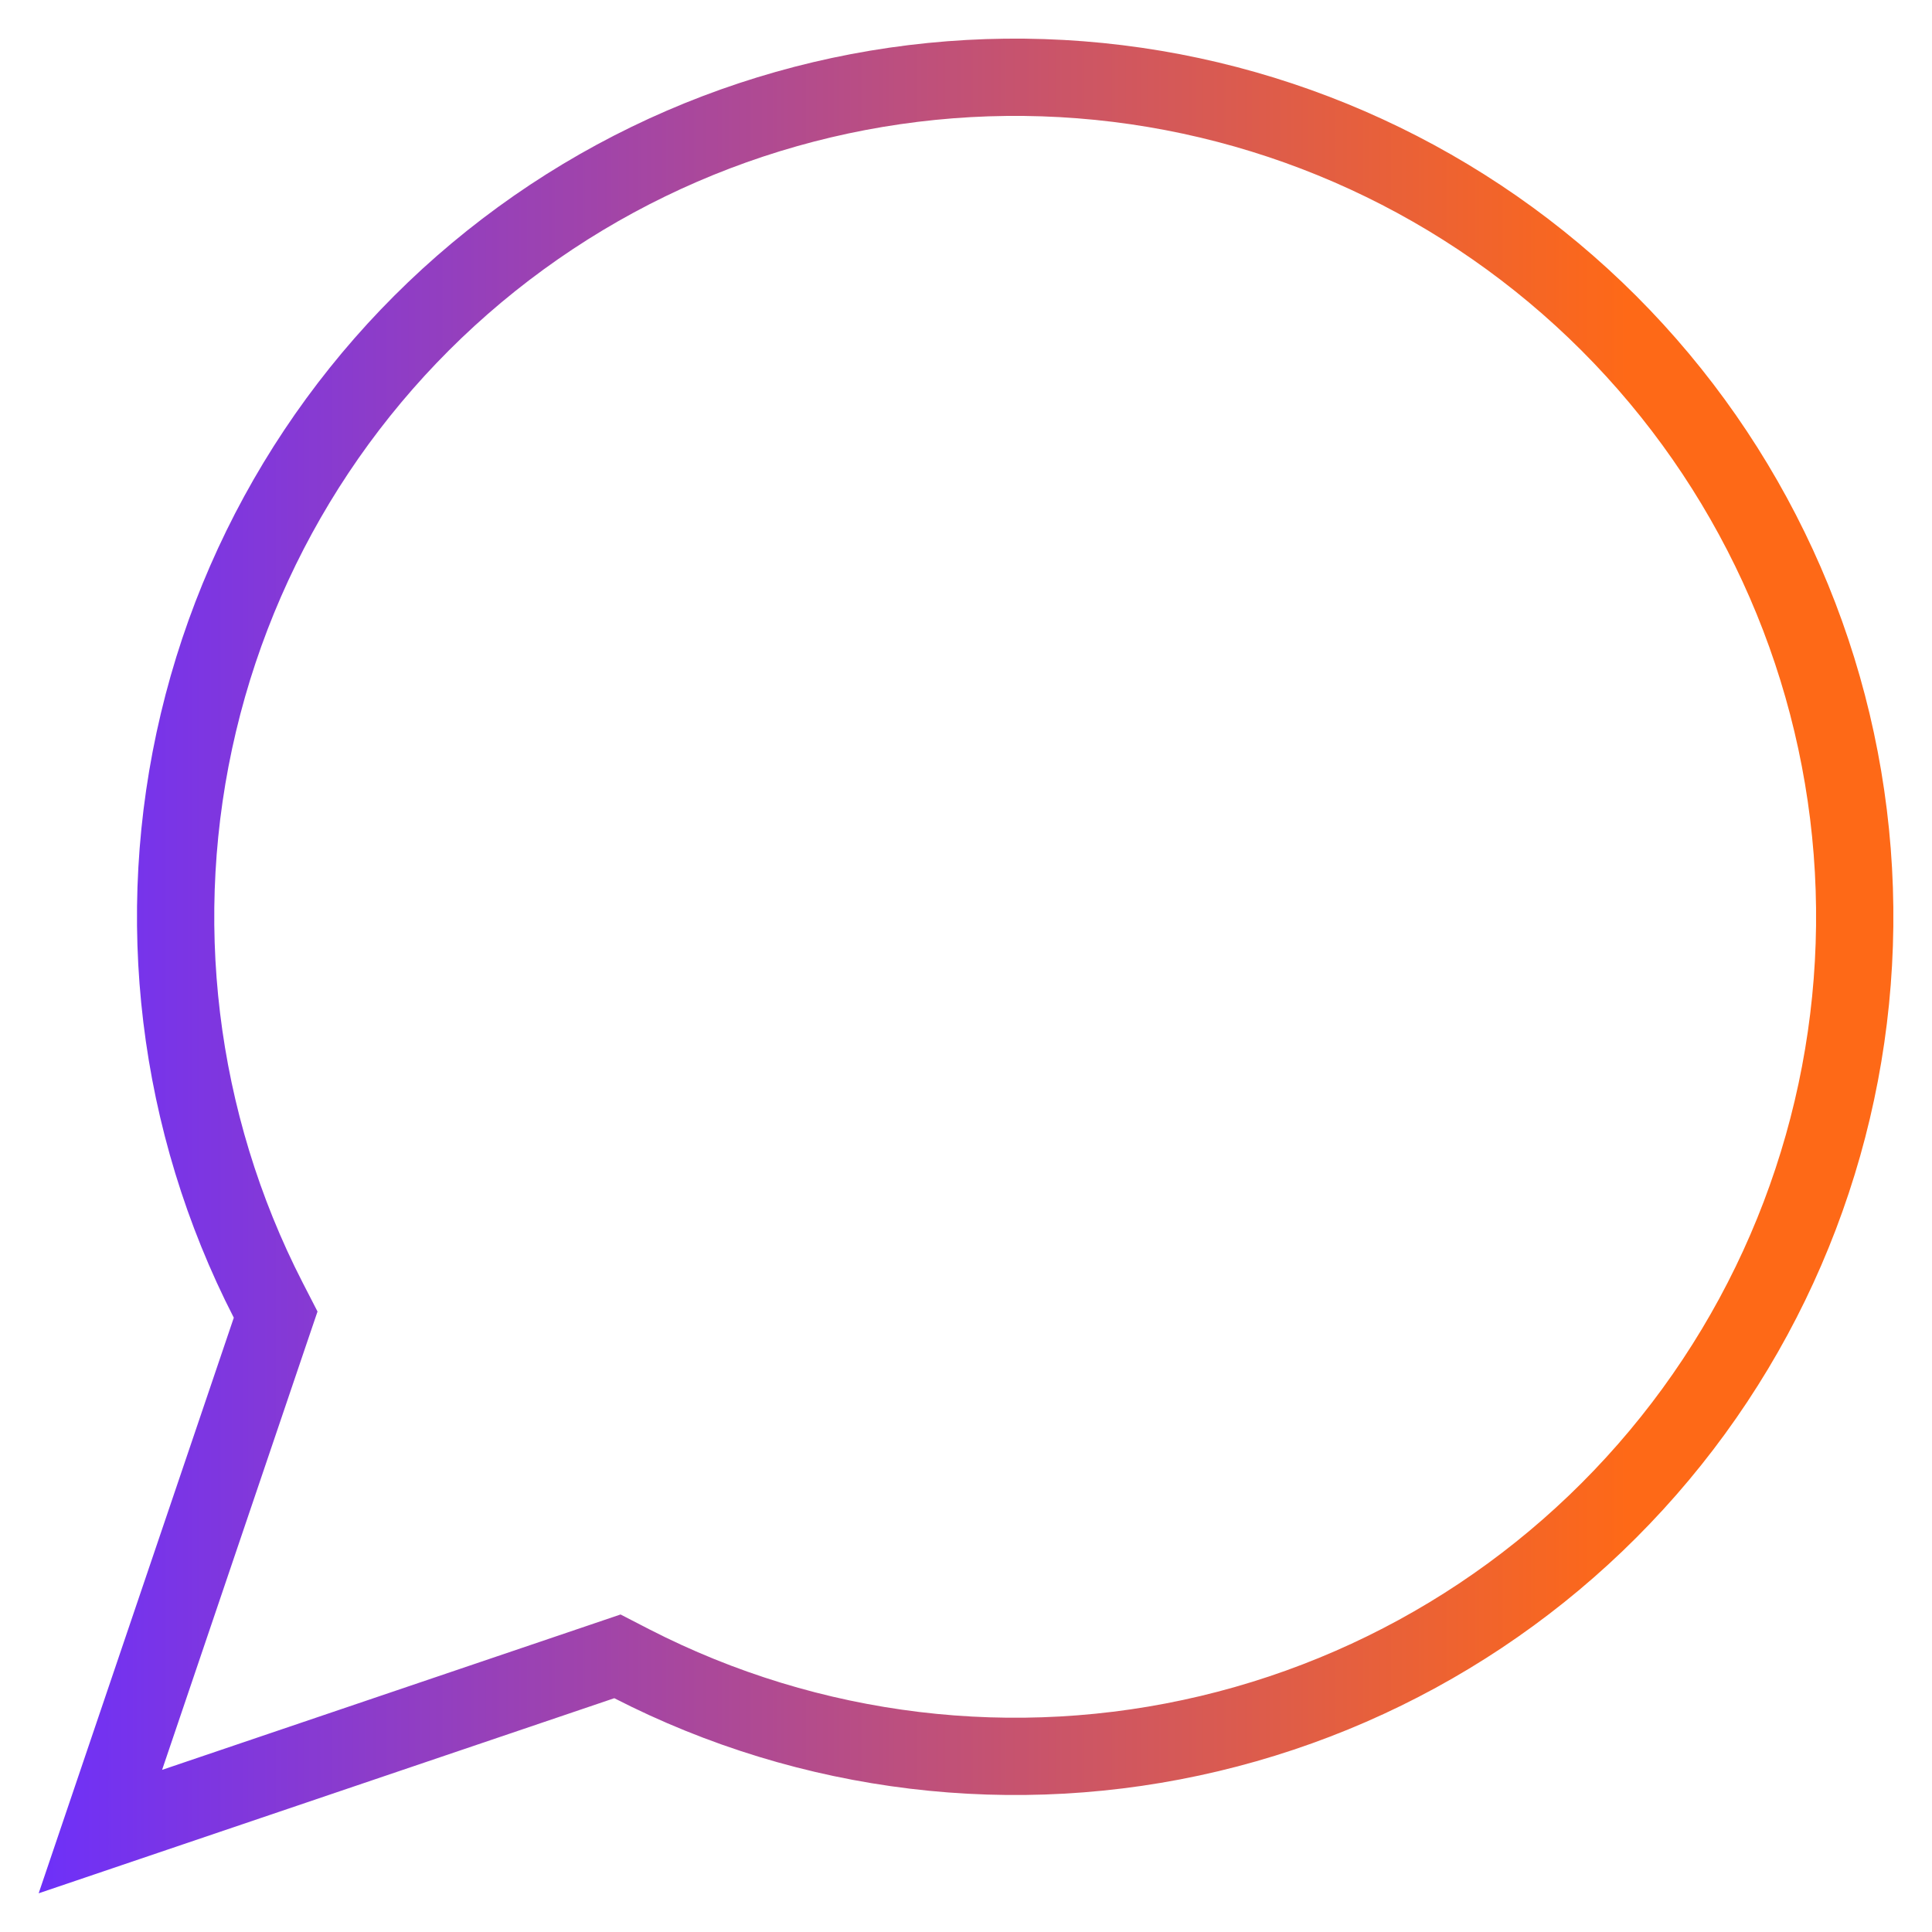
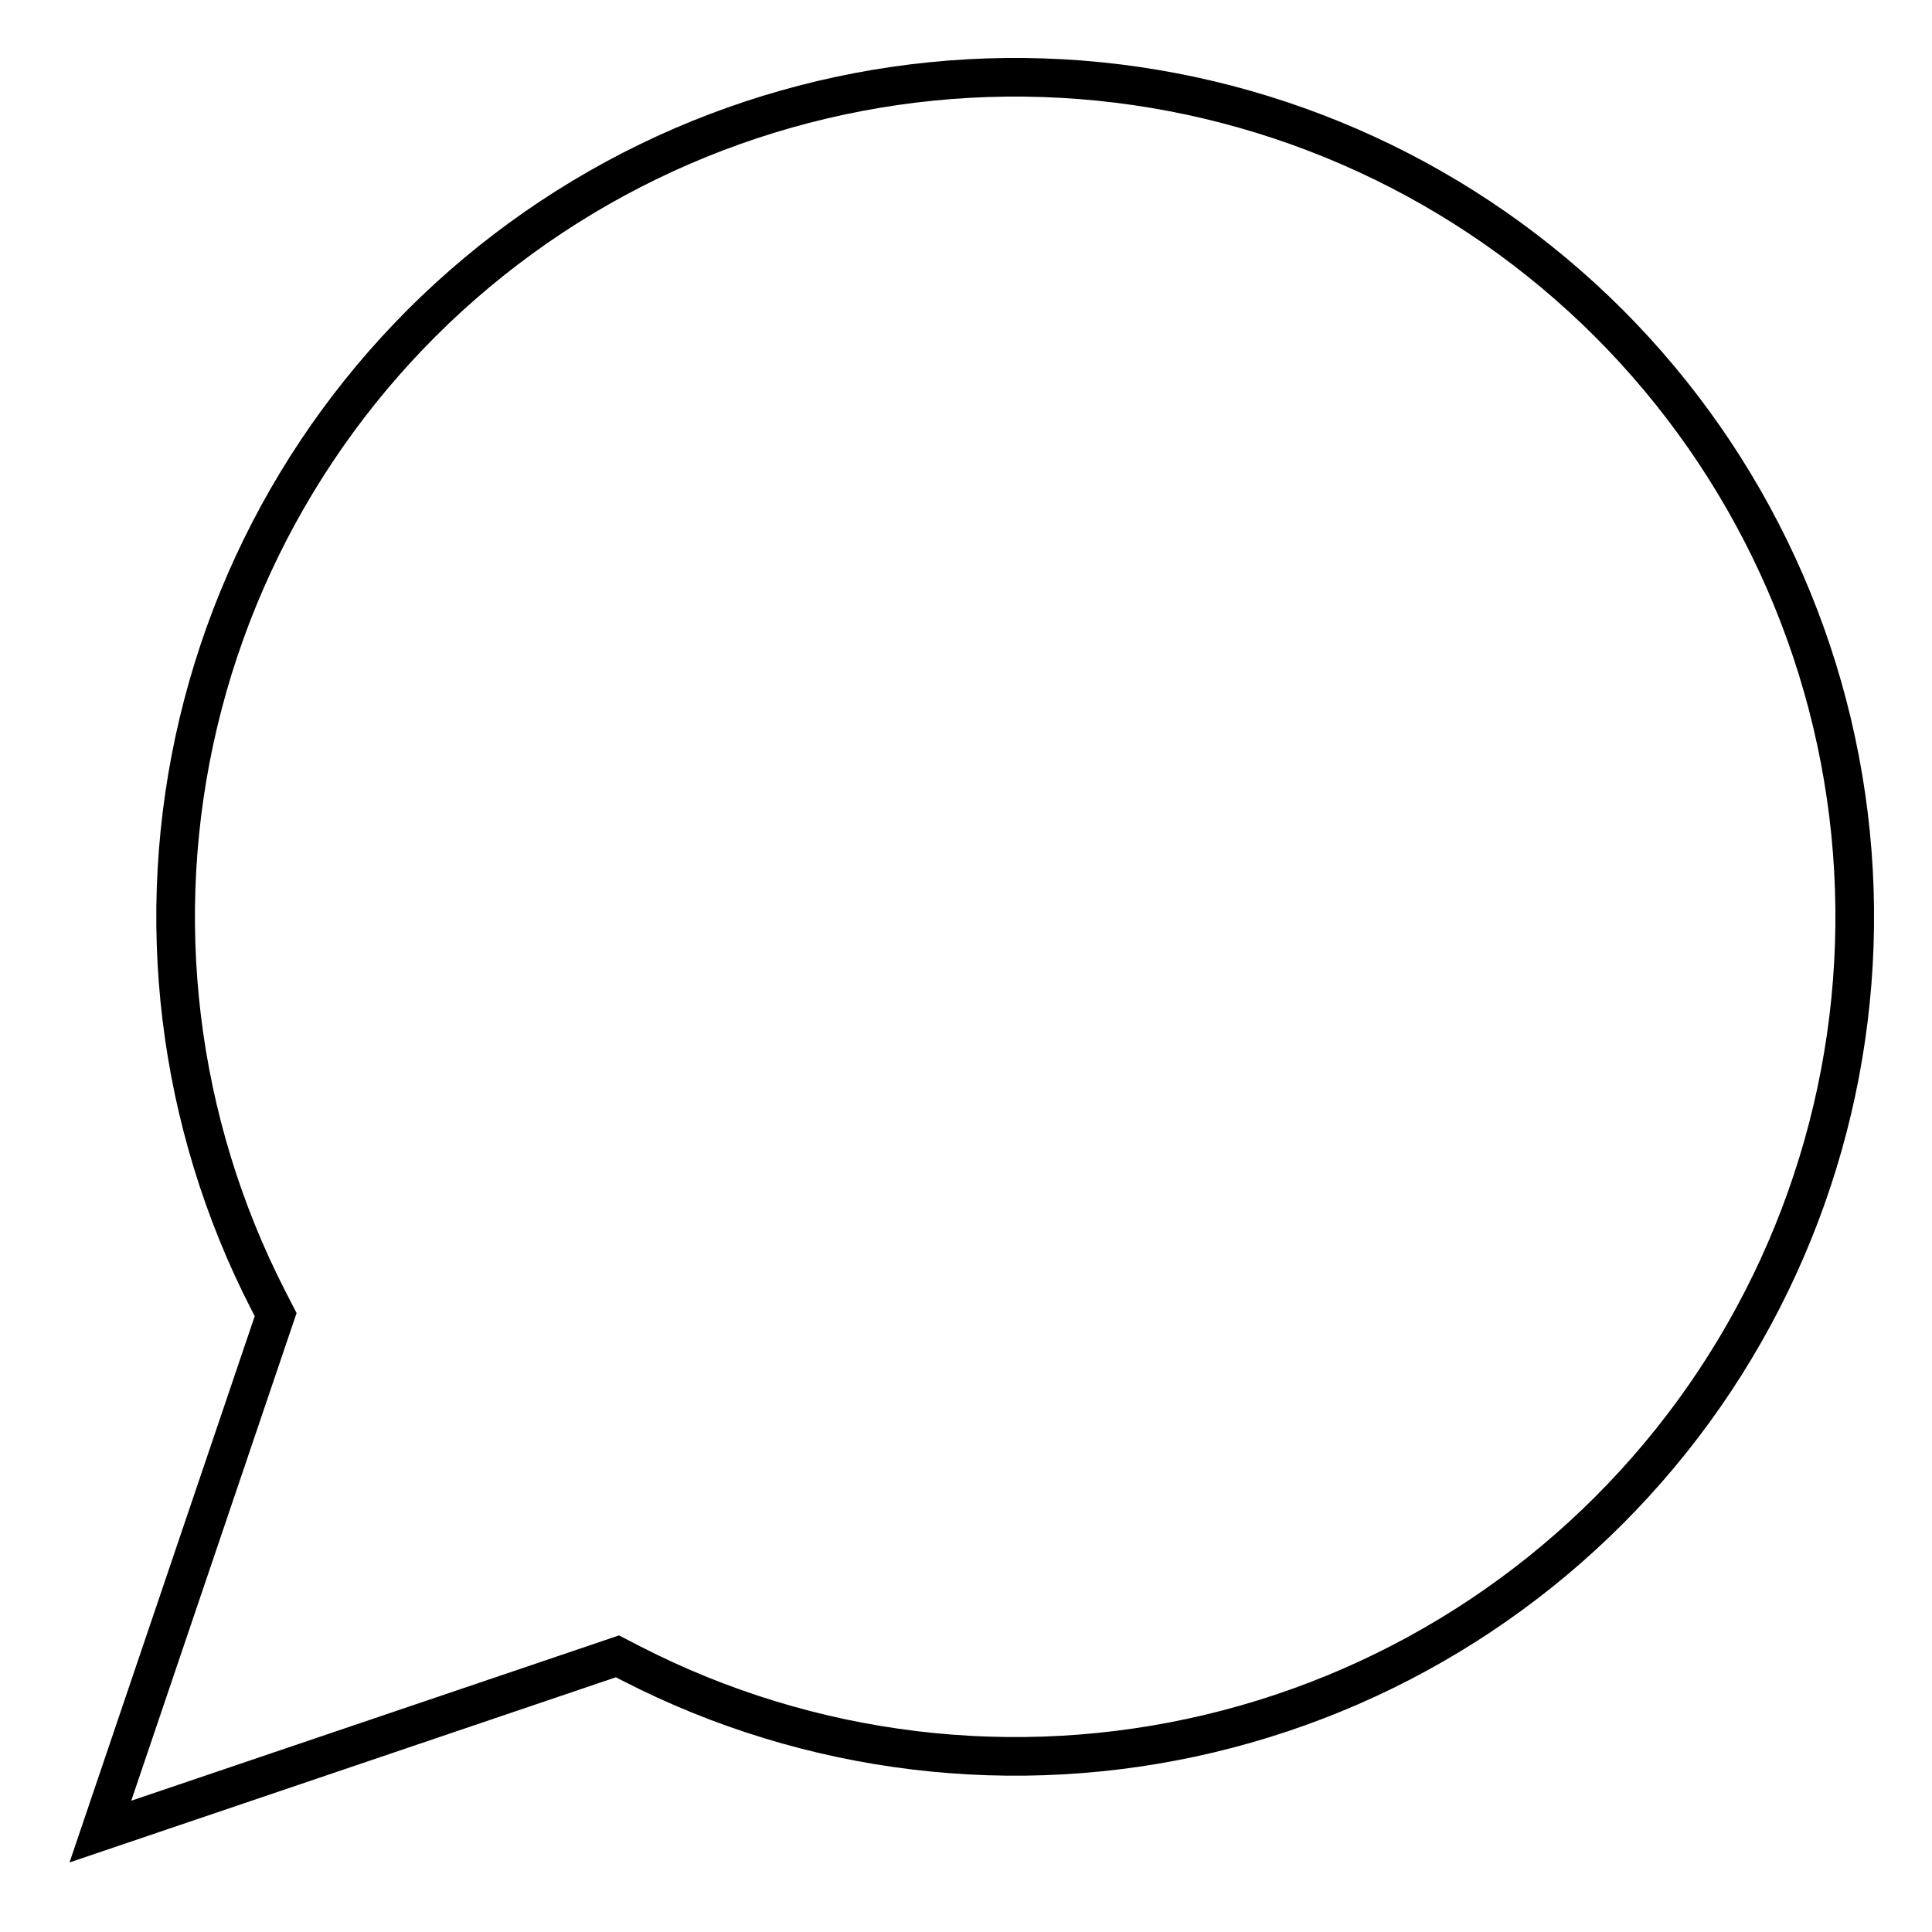
<svg xmlns="http://www.w3.org/2000/svg" width="50" height="50" viewBox="0 0 50 50" fill="none">
-   <path d="M13.477 6.167C17.663 3.117 22.8 1.663 27.963 2.065C33.126 2.468 37.974 4.703 41.636 8.364C45.297 12.026 47.532 16.875 47.935 22.037C48.337 27.2 46.883 32.337 43.833 36.523C40.783 40.708 36.34 43.667 31.302 44.865C26.264 46.064 20.963 45.423 16.355 43.06L15.979 42.866L15.578 43.002L2.598 47.401L6.998 34.422L7.134 34.022L6.94 33.645C4.577 29.037 3.936 23.736 5.135 18.698C6.333 13.661 9.292 9.216 13.477 6.167Z" stroke="url(#paint0_linear_37_1201)" stroke-width="2" />
+   <path d="M13.477 6.167C17.663 3.117 22.8 1.663 27.963 2.065C33.126 2.468 37.974 4.703 41.636 8.364C45.297 12.026 47.532 16.875 47.935 22.037C48.337 27.2 46.883 32.337 43.833 36.523C40.783 40.708 36.34 43.667 31.302 44.865C26.264 46.064 20.963 45.423 16.355 43.06L15.979 42.866L15.578 43.002L2.598 47.401L6.998 34.422L7.134 34.022L6.94 33.645C4.577 29.037 3.936 23.736 5.135 18.698C6.333 13.661 9.292 9.216 13.477 6.167Z" stroke="url(#paint0_linear_2614_8054)" strokeWidth="2" />
  <defs>
-     <linearGradient id="paint0_linear_37_1201" x1="1" y1="25" x2="42.143" y2="25" gradientUnits="userSpaceOnUse">
-       <stop stop-color="#6E30F9" />
-       <stop offset="1" stop-color="#FE6917" />
+     <linearGradient id="paint0_linear_2614_8054" x1="1" y1="25" x2="42.143" y2="25" gradientUnits="userSpaceOnUse">
+       <stop stopColor="#6E30F9" />
+       <stop offset="1" stopColor="#FE6917" />
    </linearGradient>
  </defs>
</svg>
